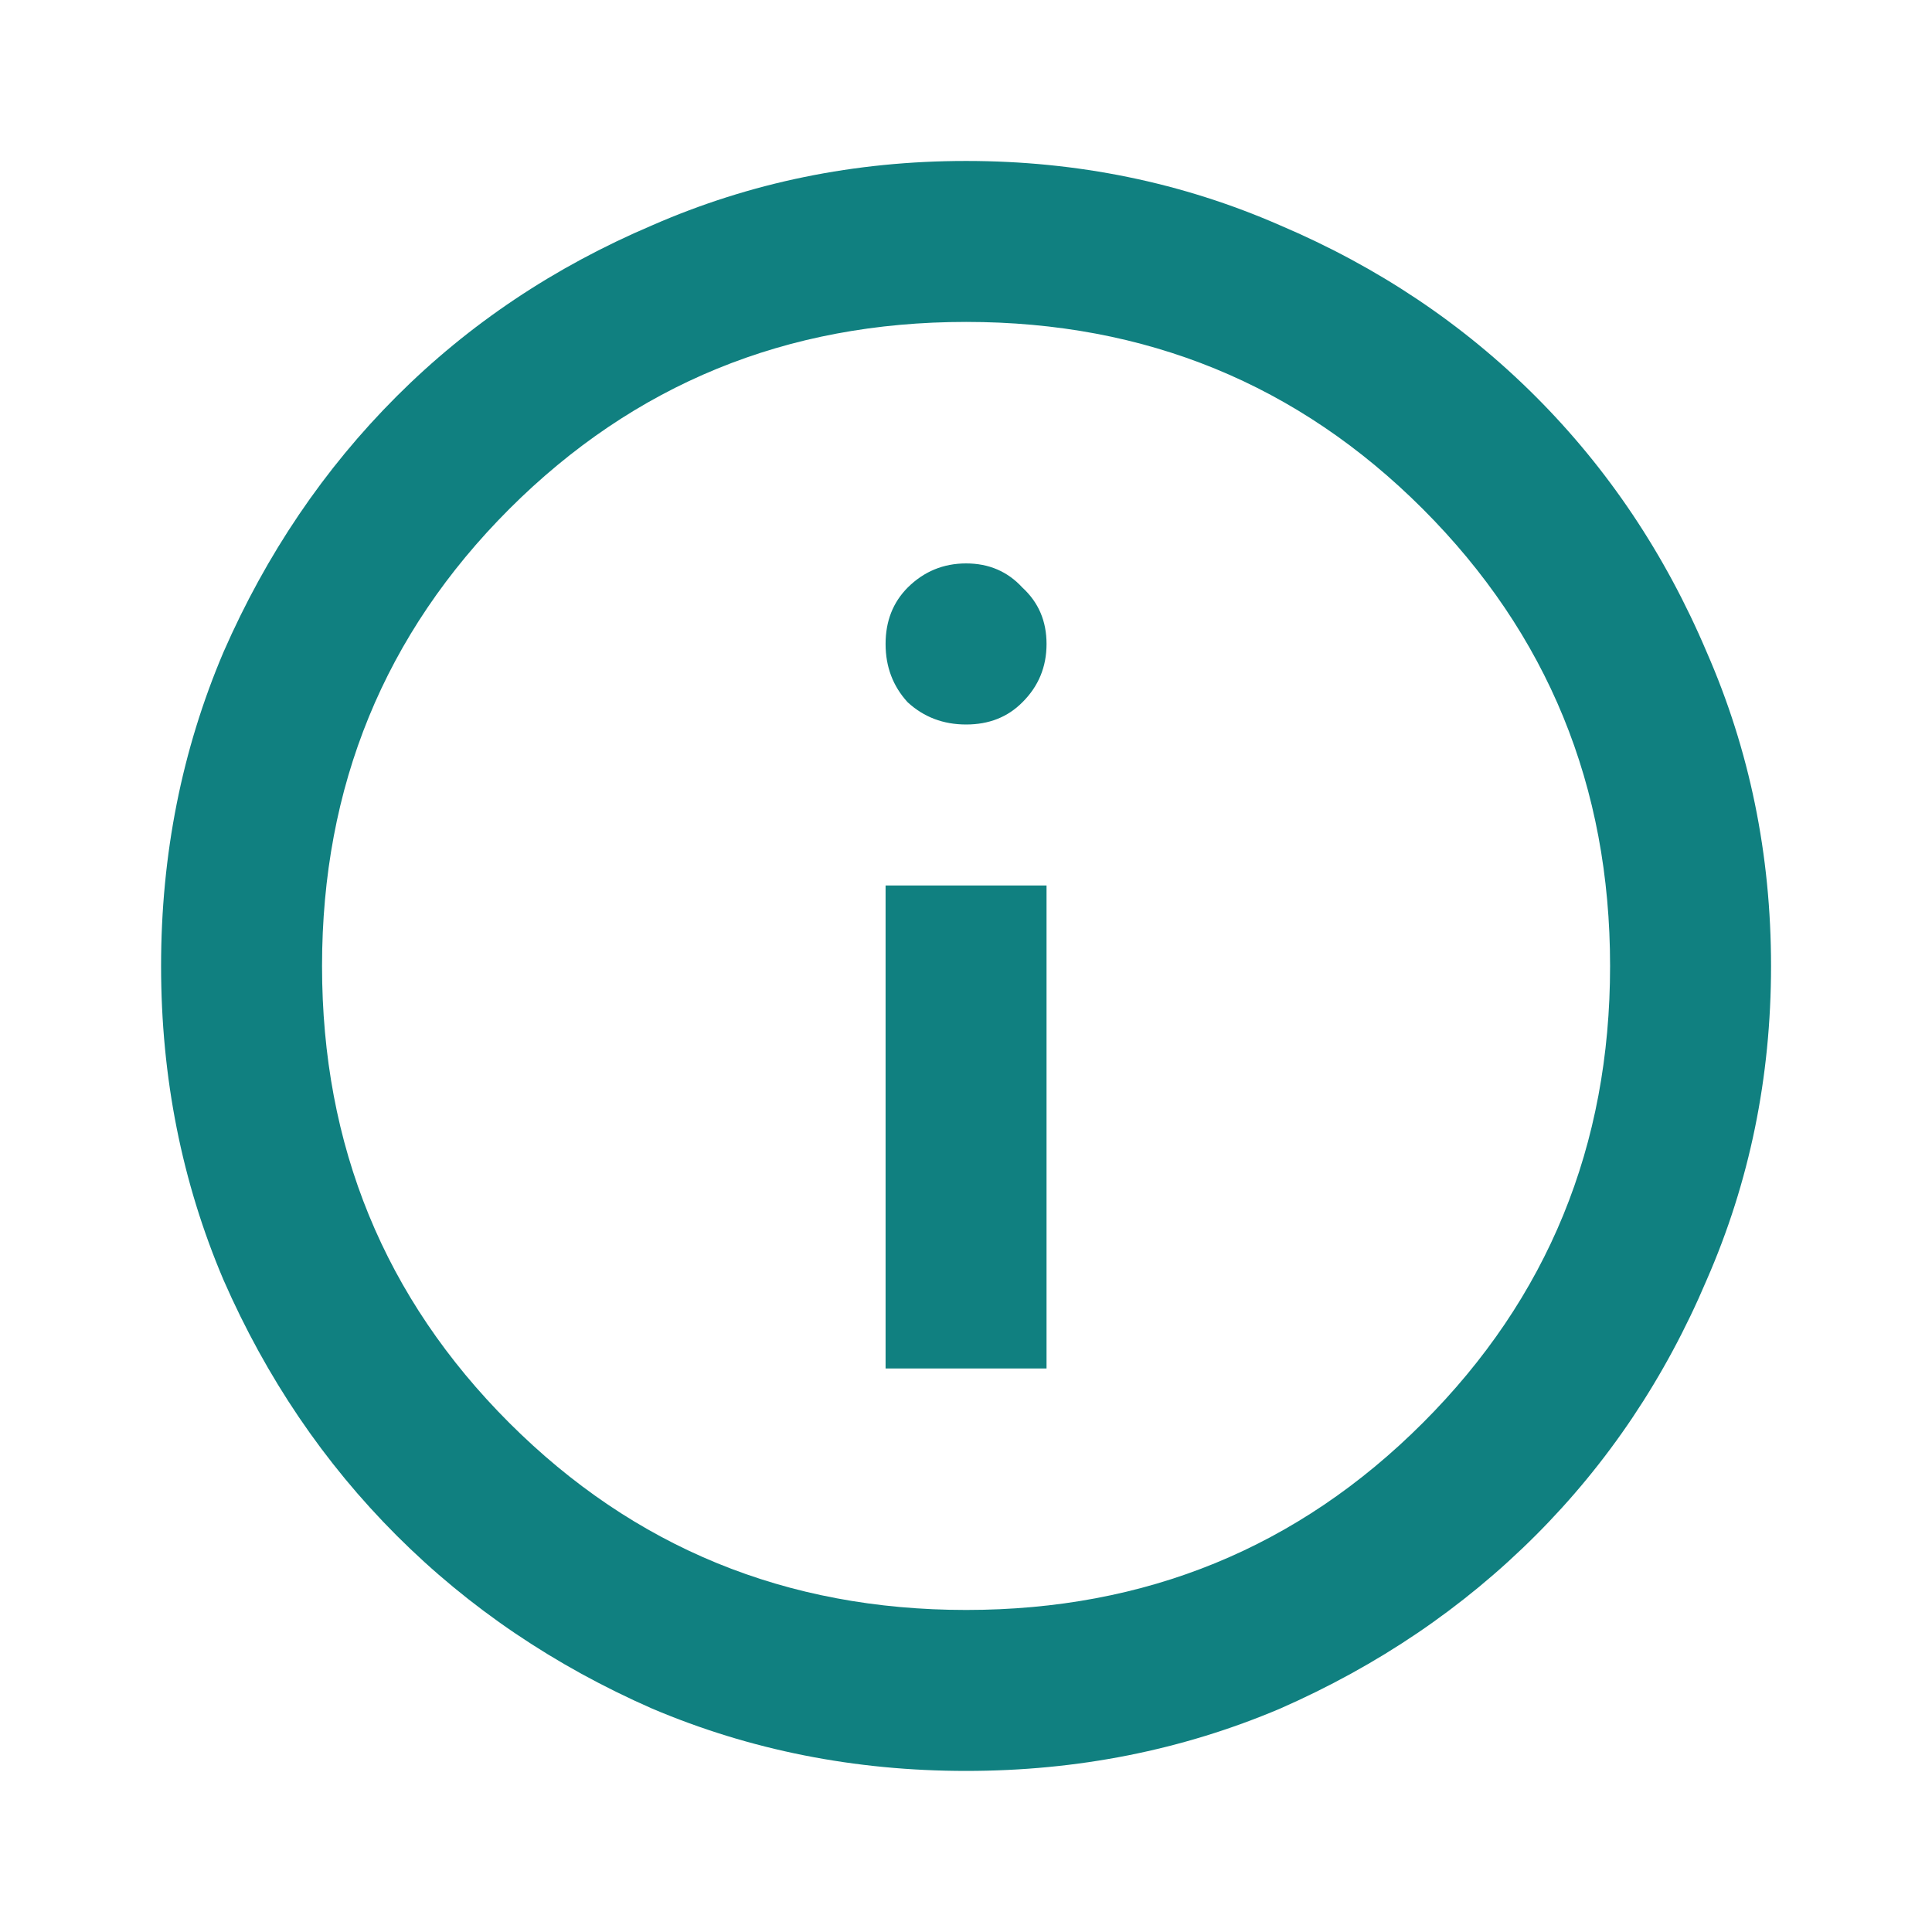
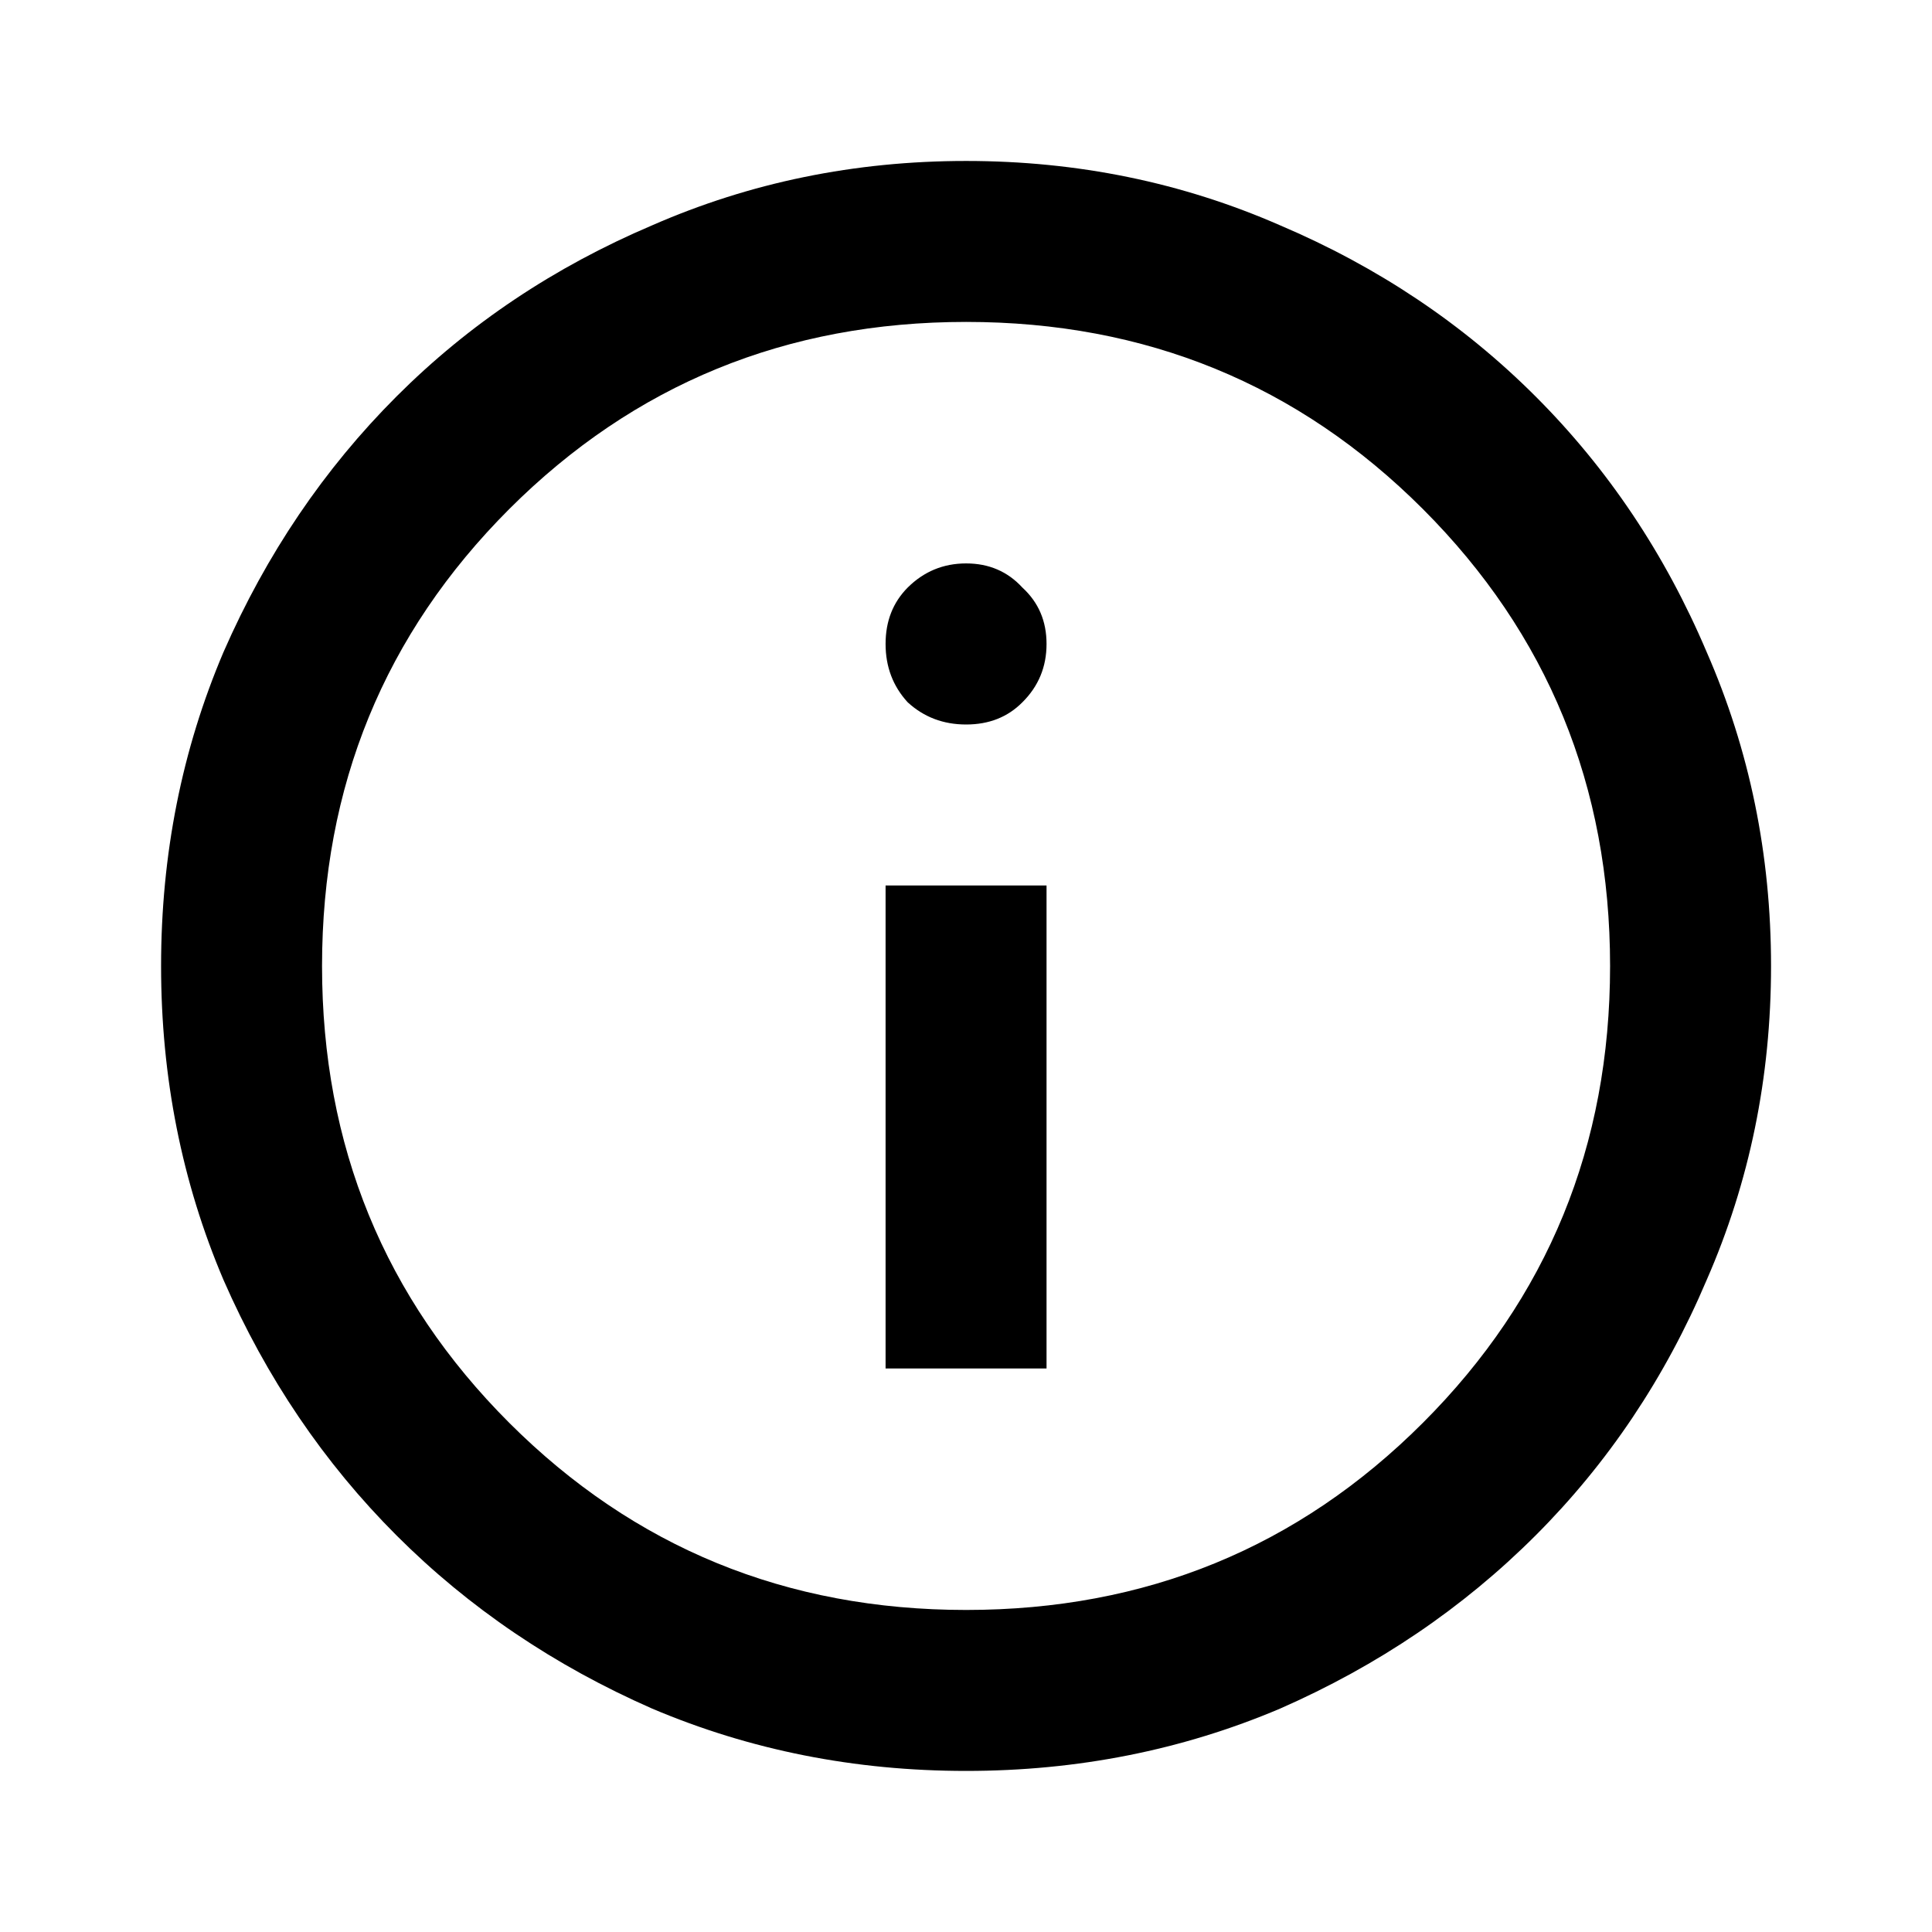
<svg xmlns="http://www.w3.org/2000/svg" width="16" height="16" viewBox="0 0 16 16" fill="none">
-   <path d="M7.334 11.333H8.667V7.333H7.334V11.333ZM8.001 6C8.19 6 8.345 5.939 8.467 5.816C8.601 5.683 8.667 5.522 8.667 5.333C8.667 5.144 8.601 4.989 8.467 4.866C8.345 4.733 8.19 4.666 8.001 4.666C7.812 4.666 7.651 4.733 7.517 4.866C7.395 4.989 7.334 5.144 7.334 5.333C7.334 5.522 7.395 5.683 7.517 5.816C7.651 5.939 7.812 6 8.001 6ZM8.001 14.666C7.078 14.666 6.212 14.494 5.401 14.15C4.59 13.794 3.884 13.316 3.284 12.716C2.684 12.116 2.206 11.411 1.851 10.6C1.506 9.789 1.334 8.922 1.334 8C1.334 7.077 1.506 6.211 1.851 5.4C2.206 4.589 2.684 3.883 3.284 3.283C3.884 2.683 4.59 2.211 5.401 1.866C6.212 1.511 7.078 1.333 8.001 1.333C8.923 1.333 9.79 1.511 10.601 1.866C11.412 2.211 12.117 2.683 12.717 3.283C13.317 3.883 13.79 4.589 14.134 5.4C14.489 6.211 14.667 7.077 14.667 8C14.667 8.922 14.489 9.789 14.134 10.6C13.79 11.411 13.317 12.116 12.717 12.716C12.117 13.316 11.412 13.794 10.601 14.15C9.79 14.494 8.923 14.666 8.001 14.666ZM8.001 13.333C9.49 13.333 10.751 12.816 11.784 11.783C12.817 10.75 13.334 9.489 13.334 8C13.334 6.511 12.817 5.25 11.784 4.216C10.751 3.183 9.49 2.666 8.001 2.666C6.512 2.666 5.251 3.183 4.217 4.216C3.184 5.25 2.667 6.511 2.667 8C2.667 9.489 3.184 10.75 4.217 11.783C5.251 12.816 6.512 13.333 8.001 13.333Z" fill="#108080" />
+   <path d="M7.334 11.333H8.667V7.333H7.334V11.333ZM8.001 6C8.19 6 8.345 5.939 8.467 5.816C8.601 5.683 8.667 5.522 8.667 5.333C8.667 5.144 8.601 4.989 8.467 4.866C8.345 4.733 8.19 4.666 8.001 4.666C7.812 4.666 7.651 4.733 7.517 4.866C7.395 4.989 7.334 5.144 7.334 5.333C7.334 5.522 7.395 5.683 7.517 5.816C7.651 5.939 7.812 6 8.001 6ZM8.001 14.666C7.078 14.666 6.212 14.494 5.401 14.15C4.59 13.794 3.884 13.316 3.284 12.716C2.684 12.116 2.206 11.411 1.851 10.6C1.506 9.789 1.334 8.922 1.334 8C1.334 7.077 1.506 6.211 1.851 5.4C2.206 4.589 2.684 3.883 3.284 3.283C3.884 2.683 4.59 2.211 5.401 1.866C6.212 1.511 7.078 1.333 8.001 1.333C8.923 1.333 9.79 1.511 10.601 1.866C11.412 2.211 12.117 2.683 12.717 3.283C13.317 3.883 13.79 4.589 14.134 5.4C14.489 6.211 14.667 7.077 14.667 8C14.667 8.922 14.489 9.789 14.134 10.6C13.79 11.411 13.317 12.116 12.717 12.716C12.117 13.316 11.412 13.794 10.601 14.15C9.79 14.494 8.923 14.666 8.001 14.666ZM8.001 13.333C9.49 13.333 10.751 12.816 11.784 11.783C12.817 10.75 13.334 9.489 13.334 8C13.334 6.511 12.817 5.25 11.784 4.216C10.751 3.183 9.49 2.666 8.001 2.666C6.512 2.666 5.251 3.183 4.217 4.216C3.184 5.25 2.667 6.511 2.667 8C2.667 9.489 3.184 10.75 4.217 11.783C5.251 12.816 6.512 13.333 8.001 13.333Z" fill="currentColor" />
</svg>
